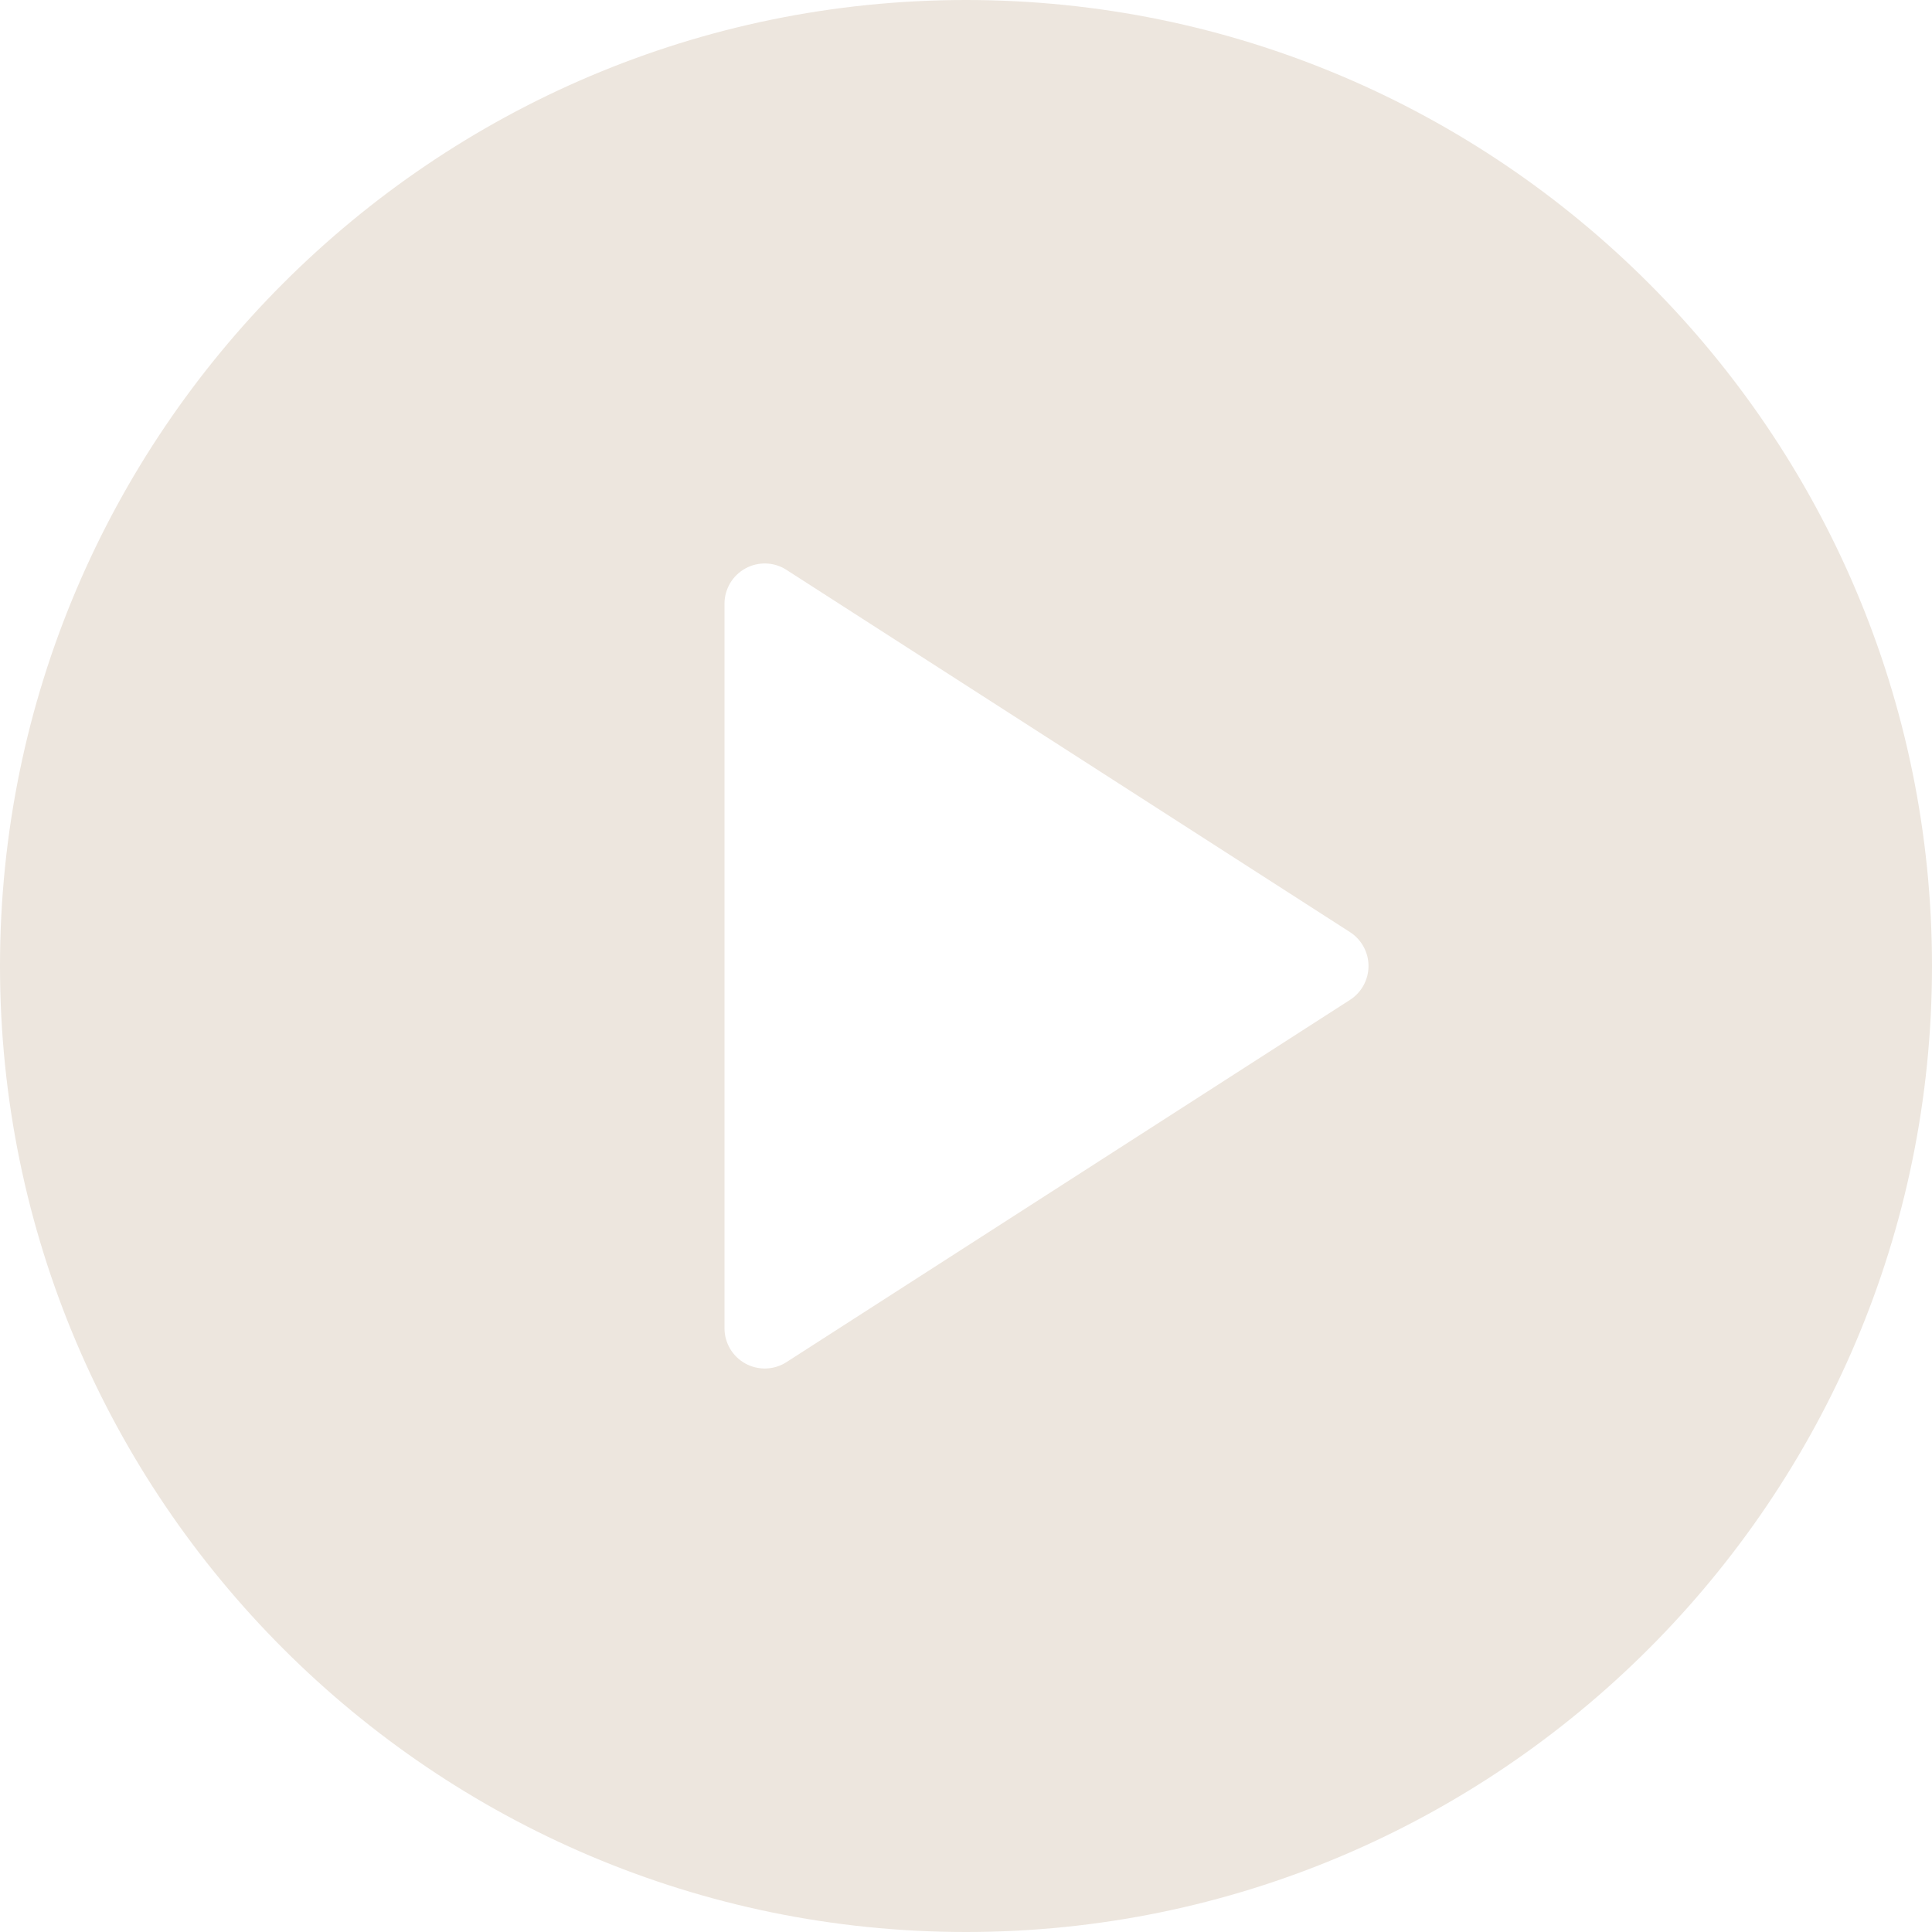
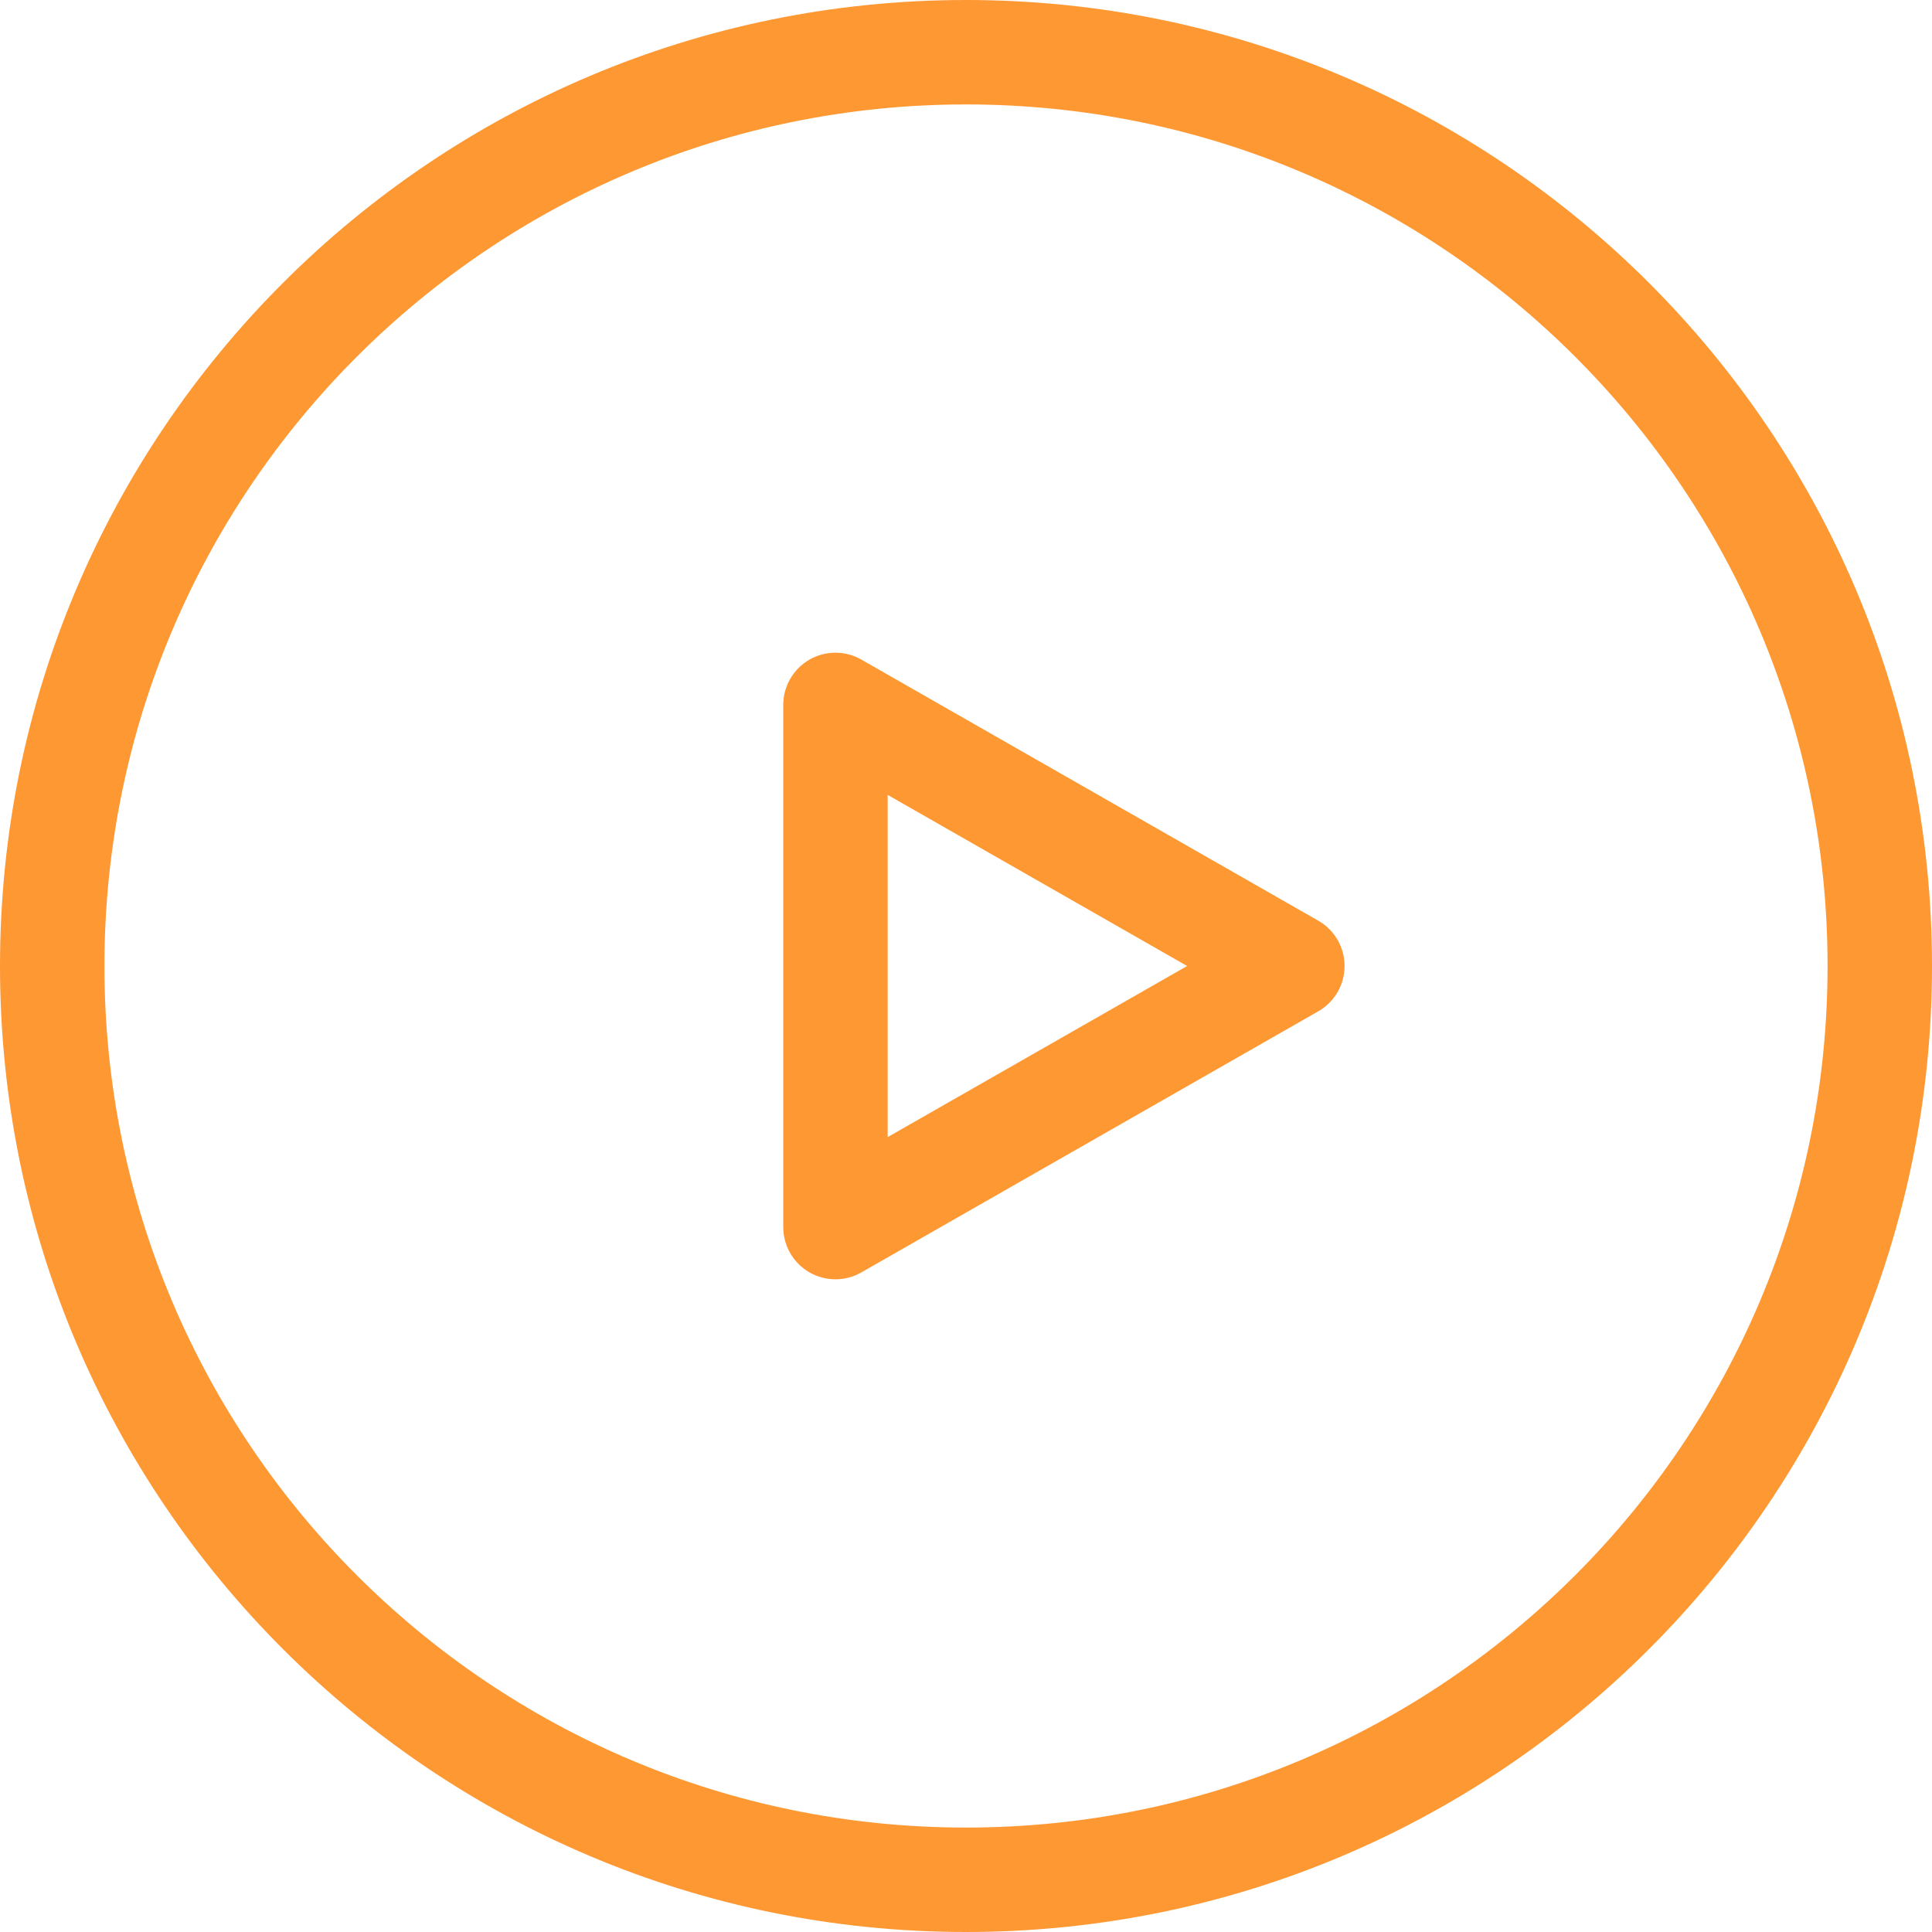
- <svg xmlns="http://www.w3.org/2000/svg" width="50" height="50" viewBox="0 0 50 50" fill="none">
-   <path d="M25 0C11.214 0 0 11.215 0 25C0 38.785 11.214 50 25 50C38.786 50 50 38.785 50 25C50 11.215 38.786 0 25 0ZM34.939 25.876L20.355 35.251C20.184 35.362 19.987 35.417 19.792 35.417C19.621 35.417 19.448 35.374 19.293 35.29C18.957 35.106 18.75 34.756 18.75 34.375V15.625C18.75 15.244 18.957 14.894 19.293 14.71C19.623 14.529 20.036 14.54 20.355 14.749L34.939 24.124C35.236 24.315 35.417 24.646 35.417 25C35.417 25.354 35.236 25.685 34.939 25.876Z" fill="#EDE6DE" />
+ <svg xmlns="http://www.w3.org/2000/svg" width="37" height="37" viewBox="0 0 37 37" fill="none">
+   <path d="M16 13.5L16.496 12.632C16.187 12.455 15.806 12.456 15.498 12.635C15.19 12.814 15 13.143 15 13.5H16ZM16 23.5H15C15 23.857 15.19 24.186 15.498 24.365C15.806 24.544 16.187 24.545 16.496 24.368L16 23.5ZM24.75 18.5L25.246 19.368C25.558 19.19 25.75 18.859 25.75 18.5C25.75 18.141 25.558 17.81 25.246 17.632L24.75 18.5ZM18.5 35C9.387 35 2 27.613 2 18.5H0C0 28.717 8.283 37 18.5 37V35ZM35 18.5C35 27.613 27.613 35 18.5 35V37C28.717 37 37 28.717 37 18.5H35ZM18.5 2C27.613 2 35 9.387 35 18.5H37C37 8.283 28.717 0 18.5 0V2ZM18.5 0C8.283 0 0 8.283 0 18.5H2C2 9.387 9.387 2 18.5 2V0ZM15 13.5V23.5H17V13.5H15ZM16.496 24.368L25.246 19.368L24.254 17.632L15.504 22.632L16.496 24.368ZM25.246 17.632L16.496 12.632L15.504 14.368L24.254 19.368L25.246 17.632Z" fill="#FE9833" />
</svg>
